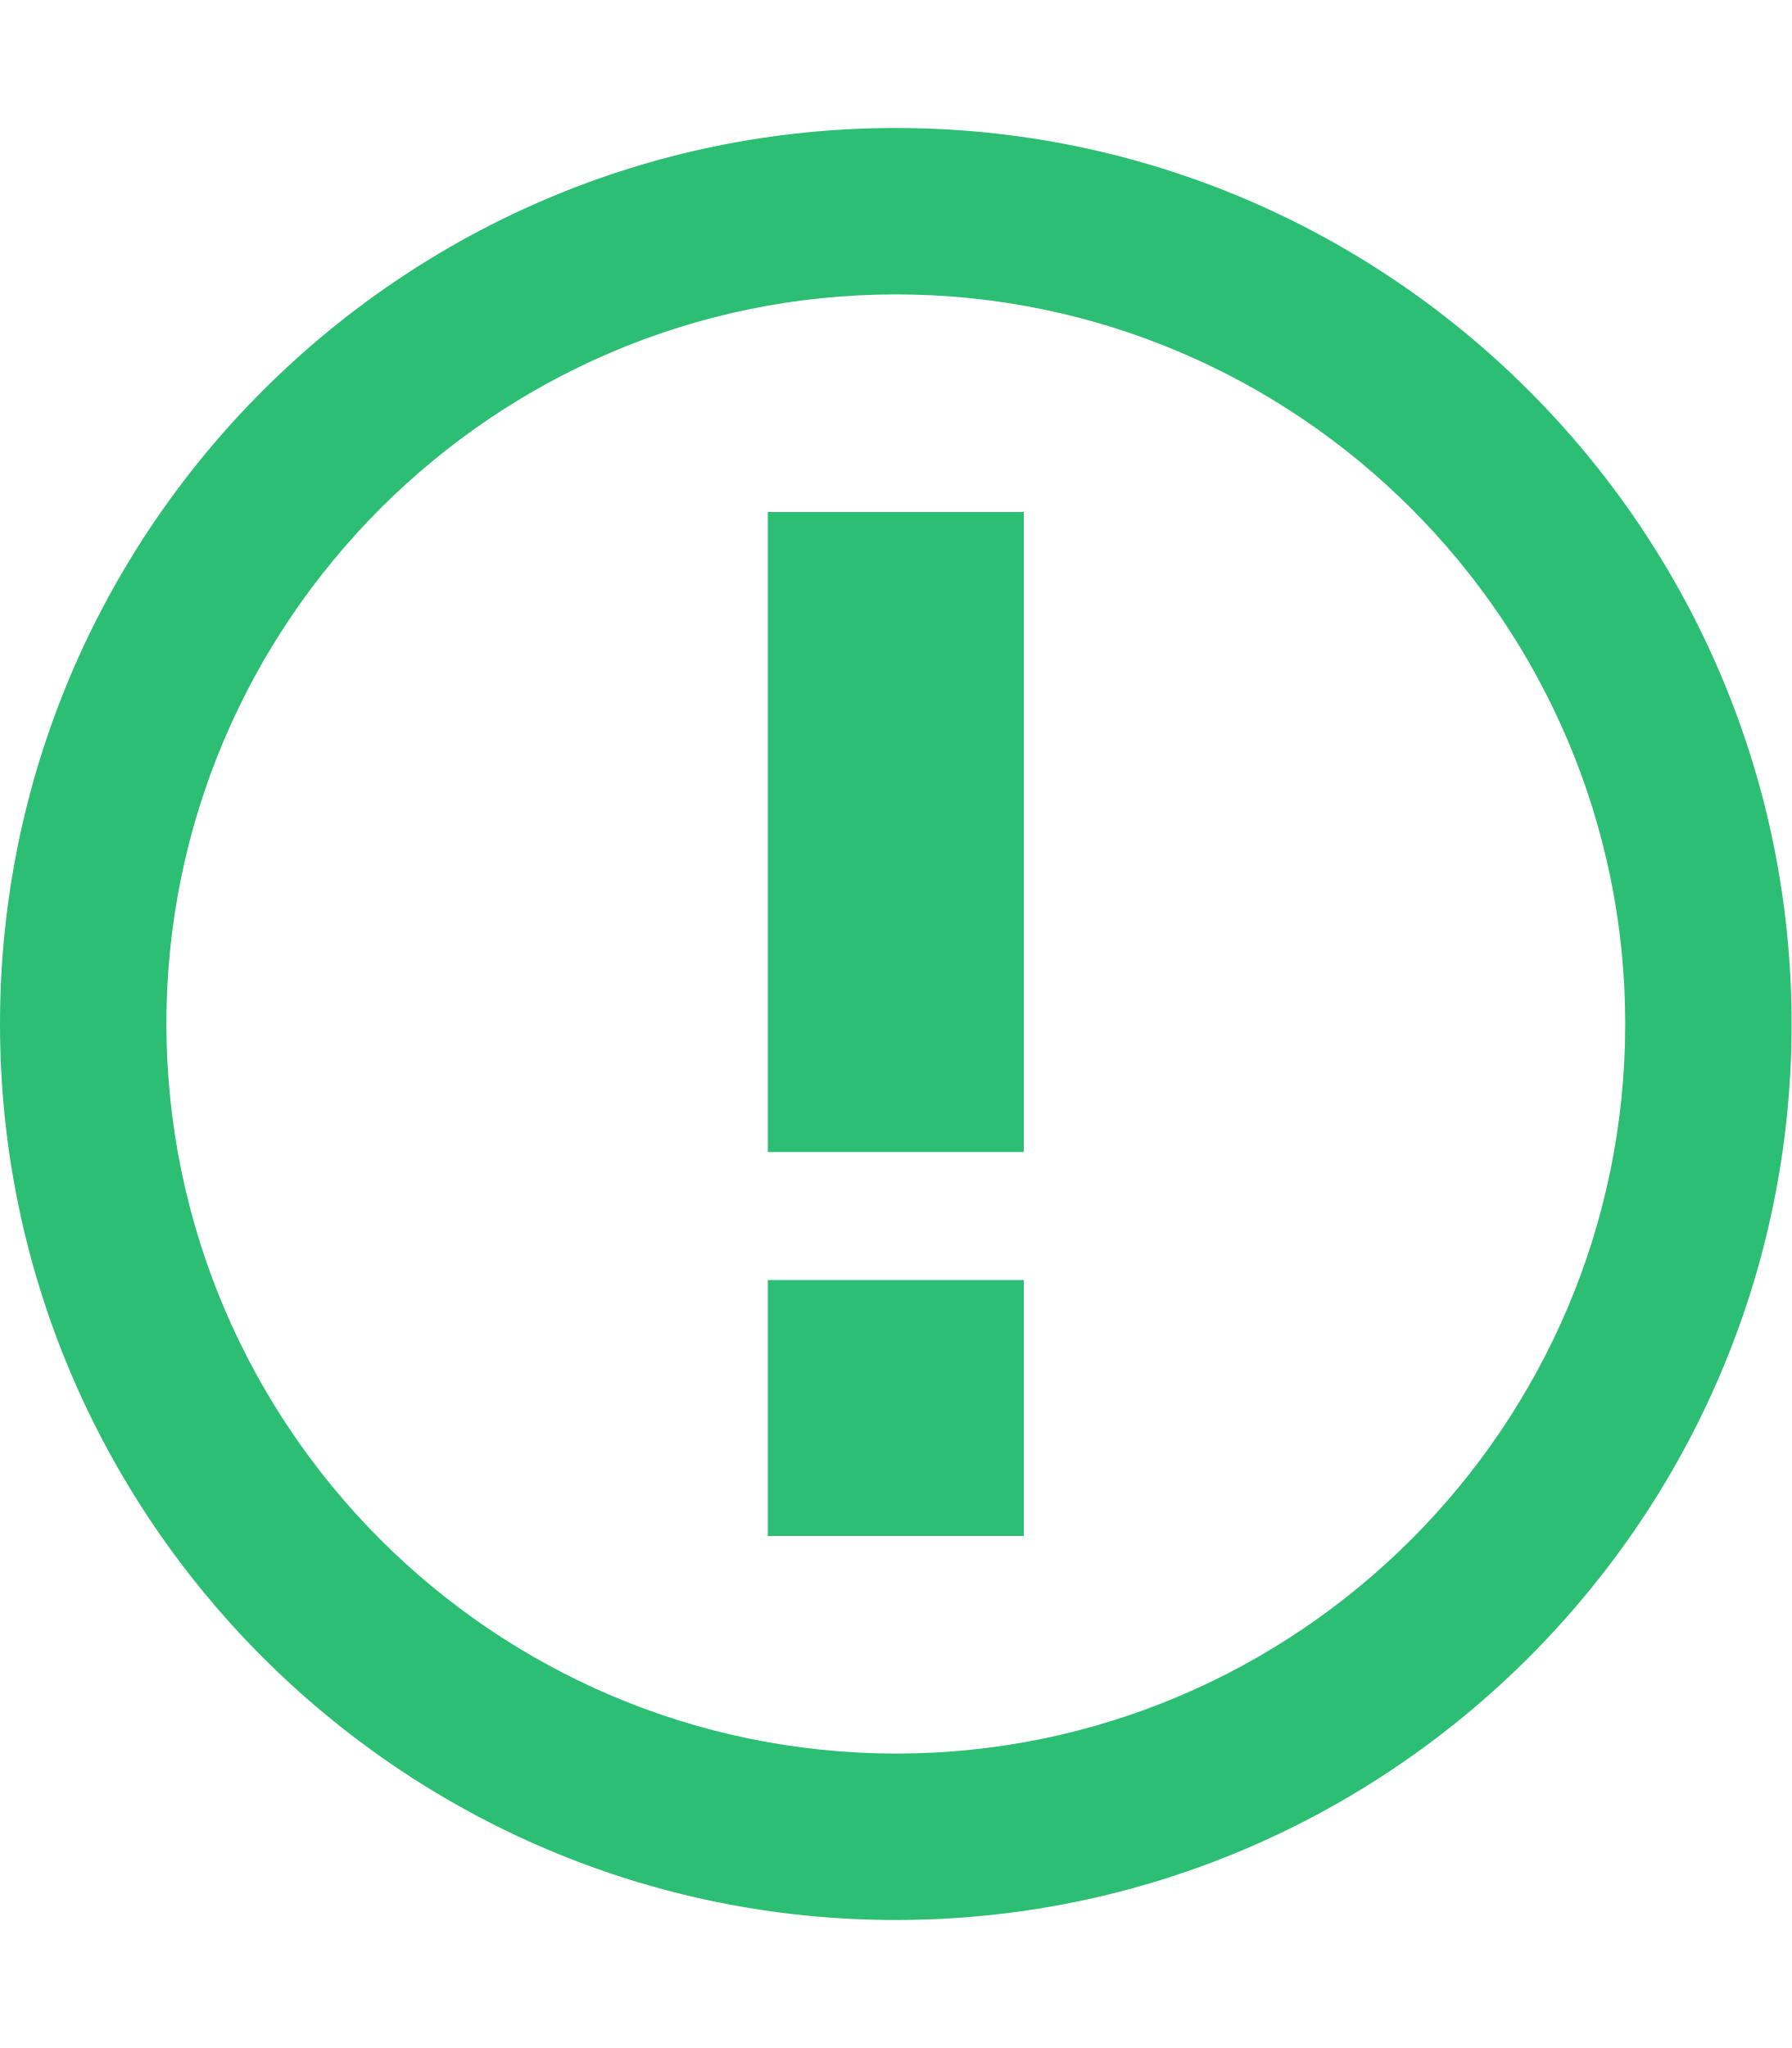
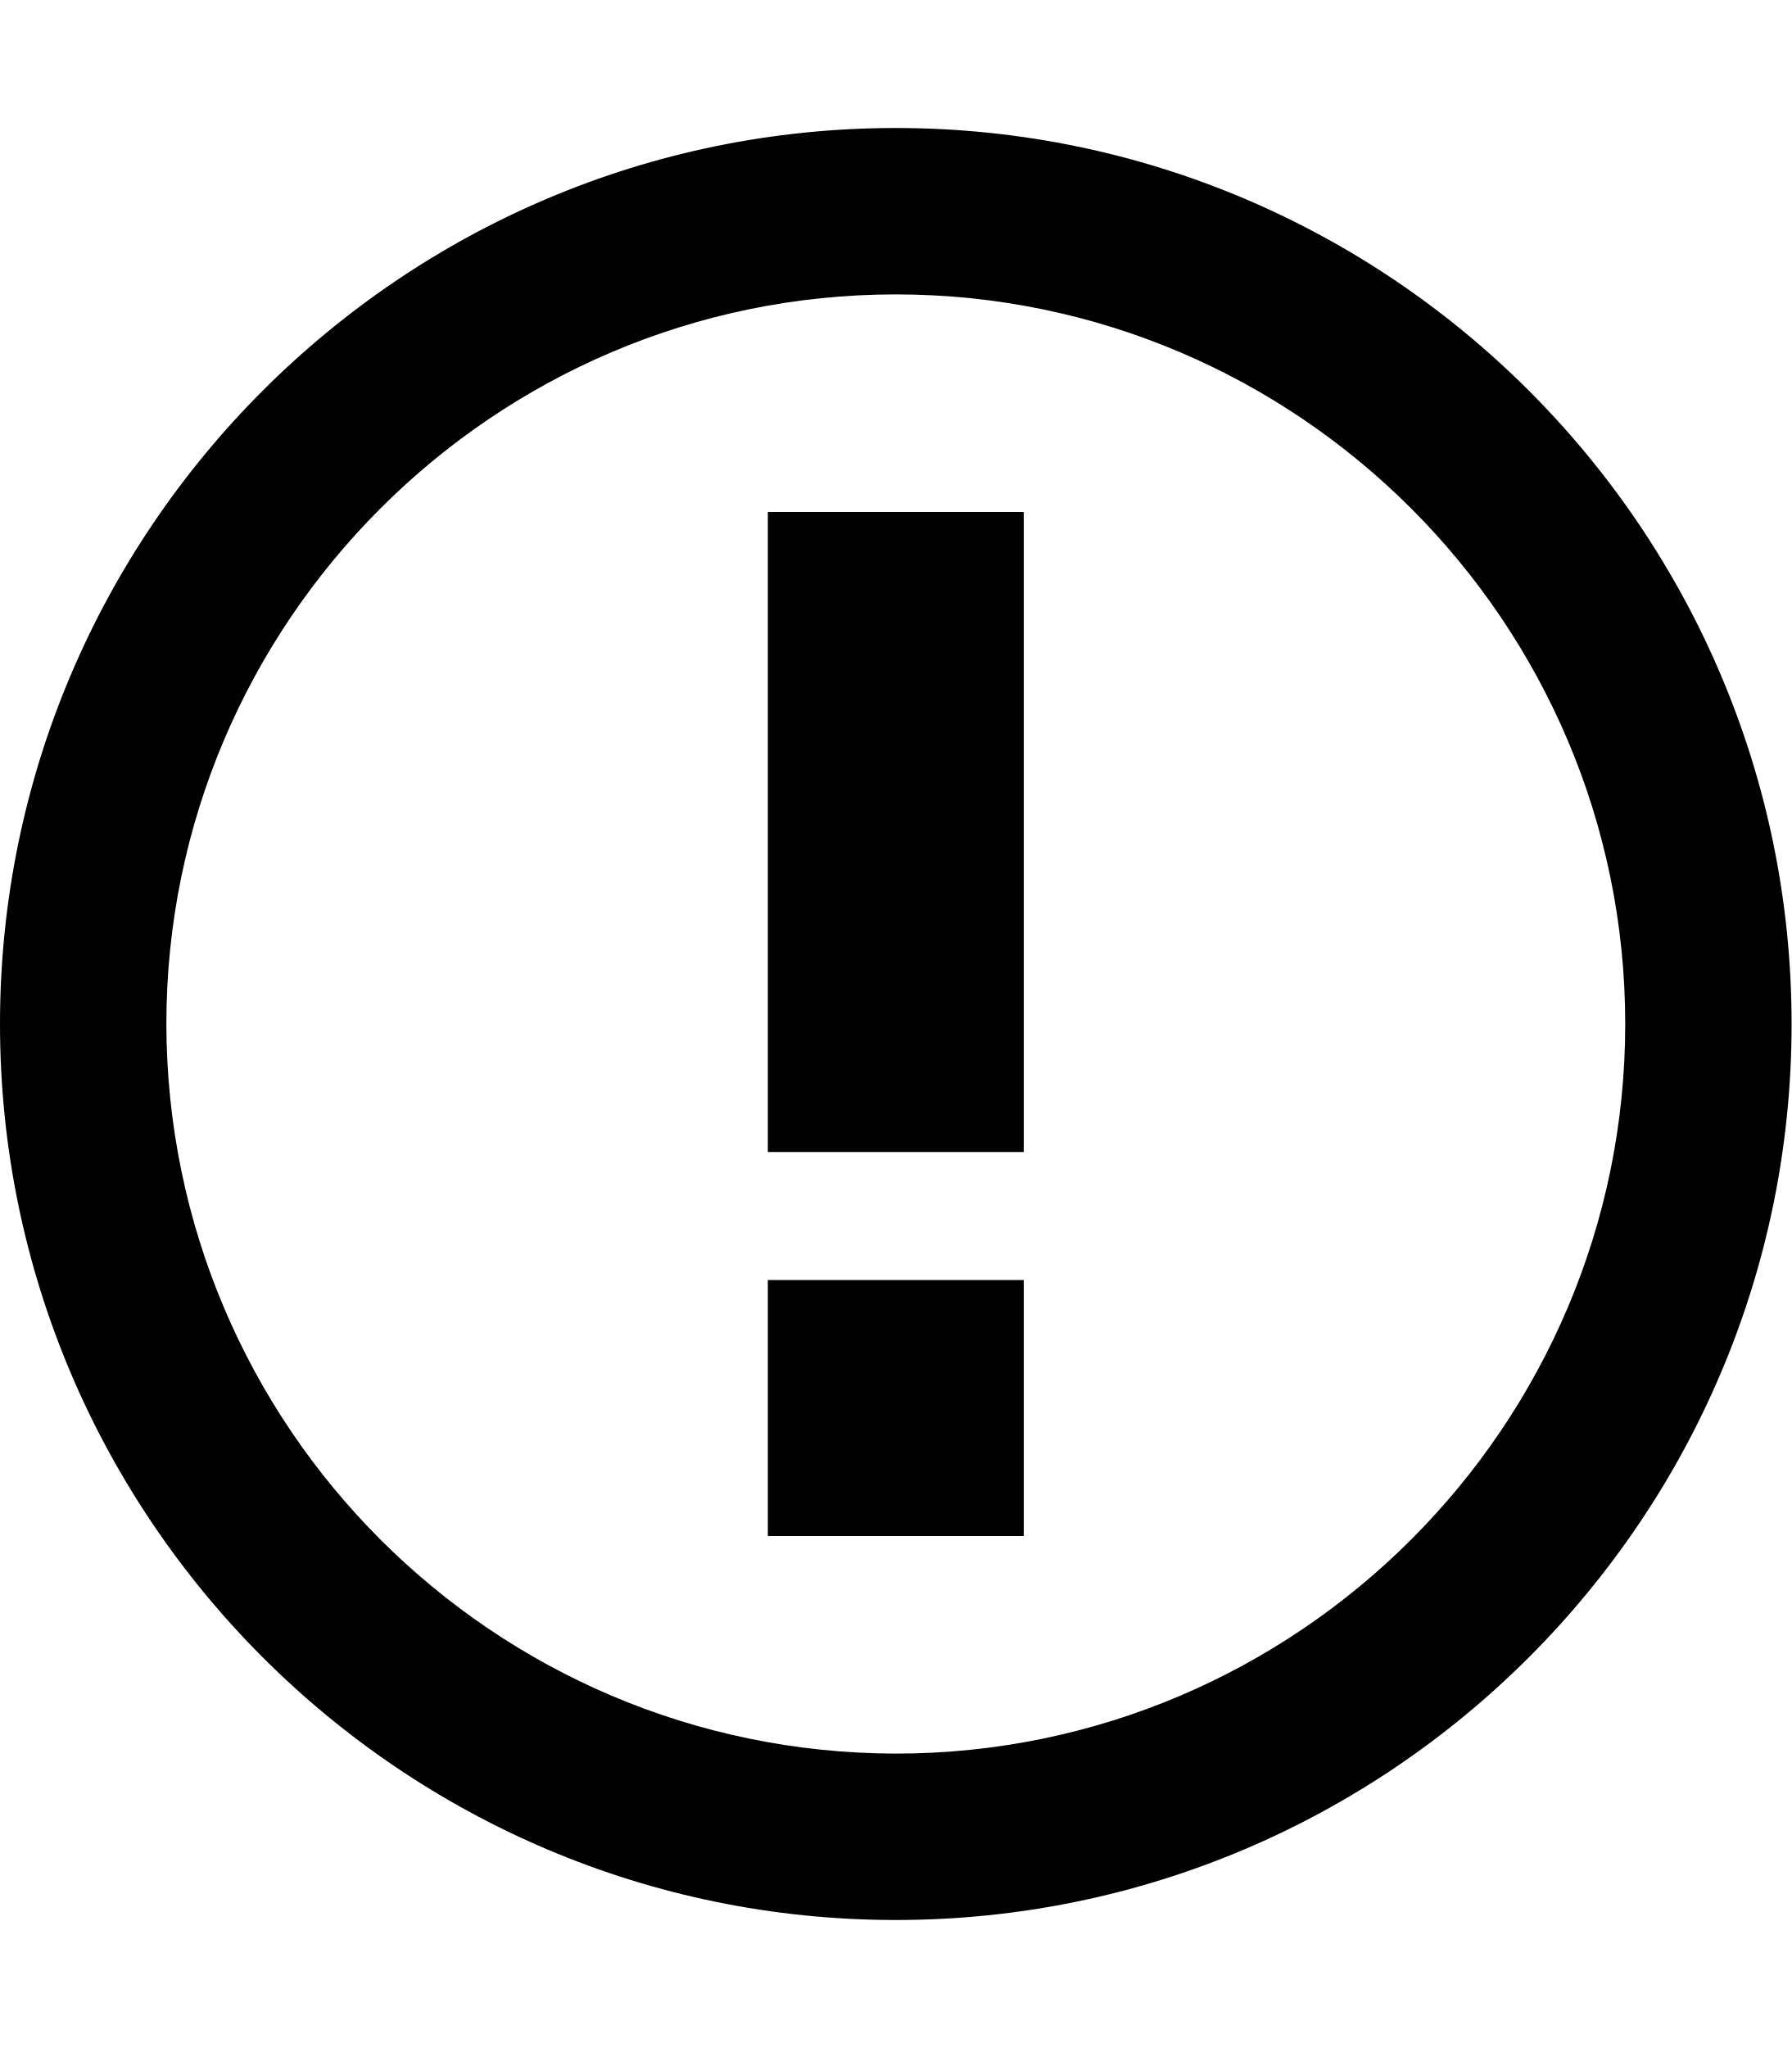
<svg xmlns="http://www.w3.org/2000/svg" viewBox="0 0 14 16" version="1.1" width="14" height="16" aria-hidden="true">
-   <path fill="#2cbf73" fill-rule="evenodd" d="M7 2.3c3.14 0 5.7 2.56 5.7 5.7s-2.56 5.7-5.7 5.7A5.71 5.71 0 0 1 1.3 8c0-3.14 2.56-5.7 5.7-5.7zM7 1C3.14 1 0 4.14 0 8s3.14 7 7 7 7-3.14 7-7-3.14-7-7-7zm1 3H6v5h2V4zm0 6H6v2h2v-2z" />
+   <path fill-rule="evenodd" d="M7 2.3c3.14 0 5.7 2.56 5.7 5.7s-2.56 5.7-5.7 5.7A5.71 5.71 0 0 1 1.3 8c0-3.14 2.56-5.7 5.7-5.7zM7 1C3.14 1 0 4.14 0 8s3.14 7 7 7 7-3.14 7-7-3.14-7-7-7zm1 3H6v5h2V4zm0 6H6v2h2v-2z" />
</svg>
